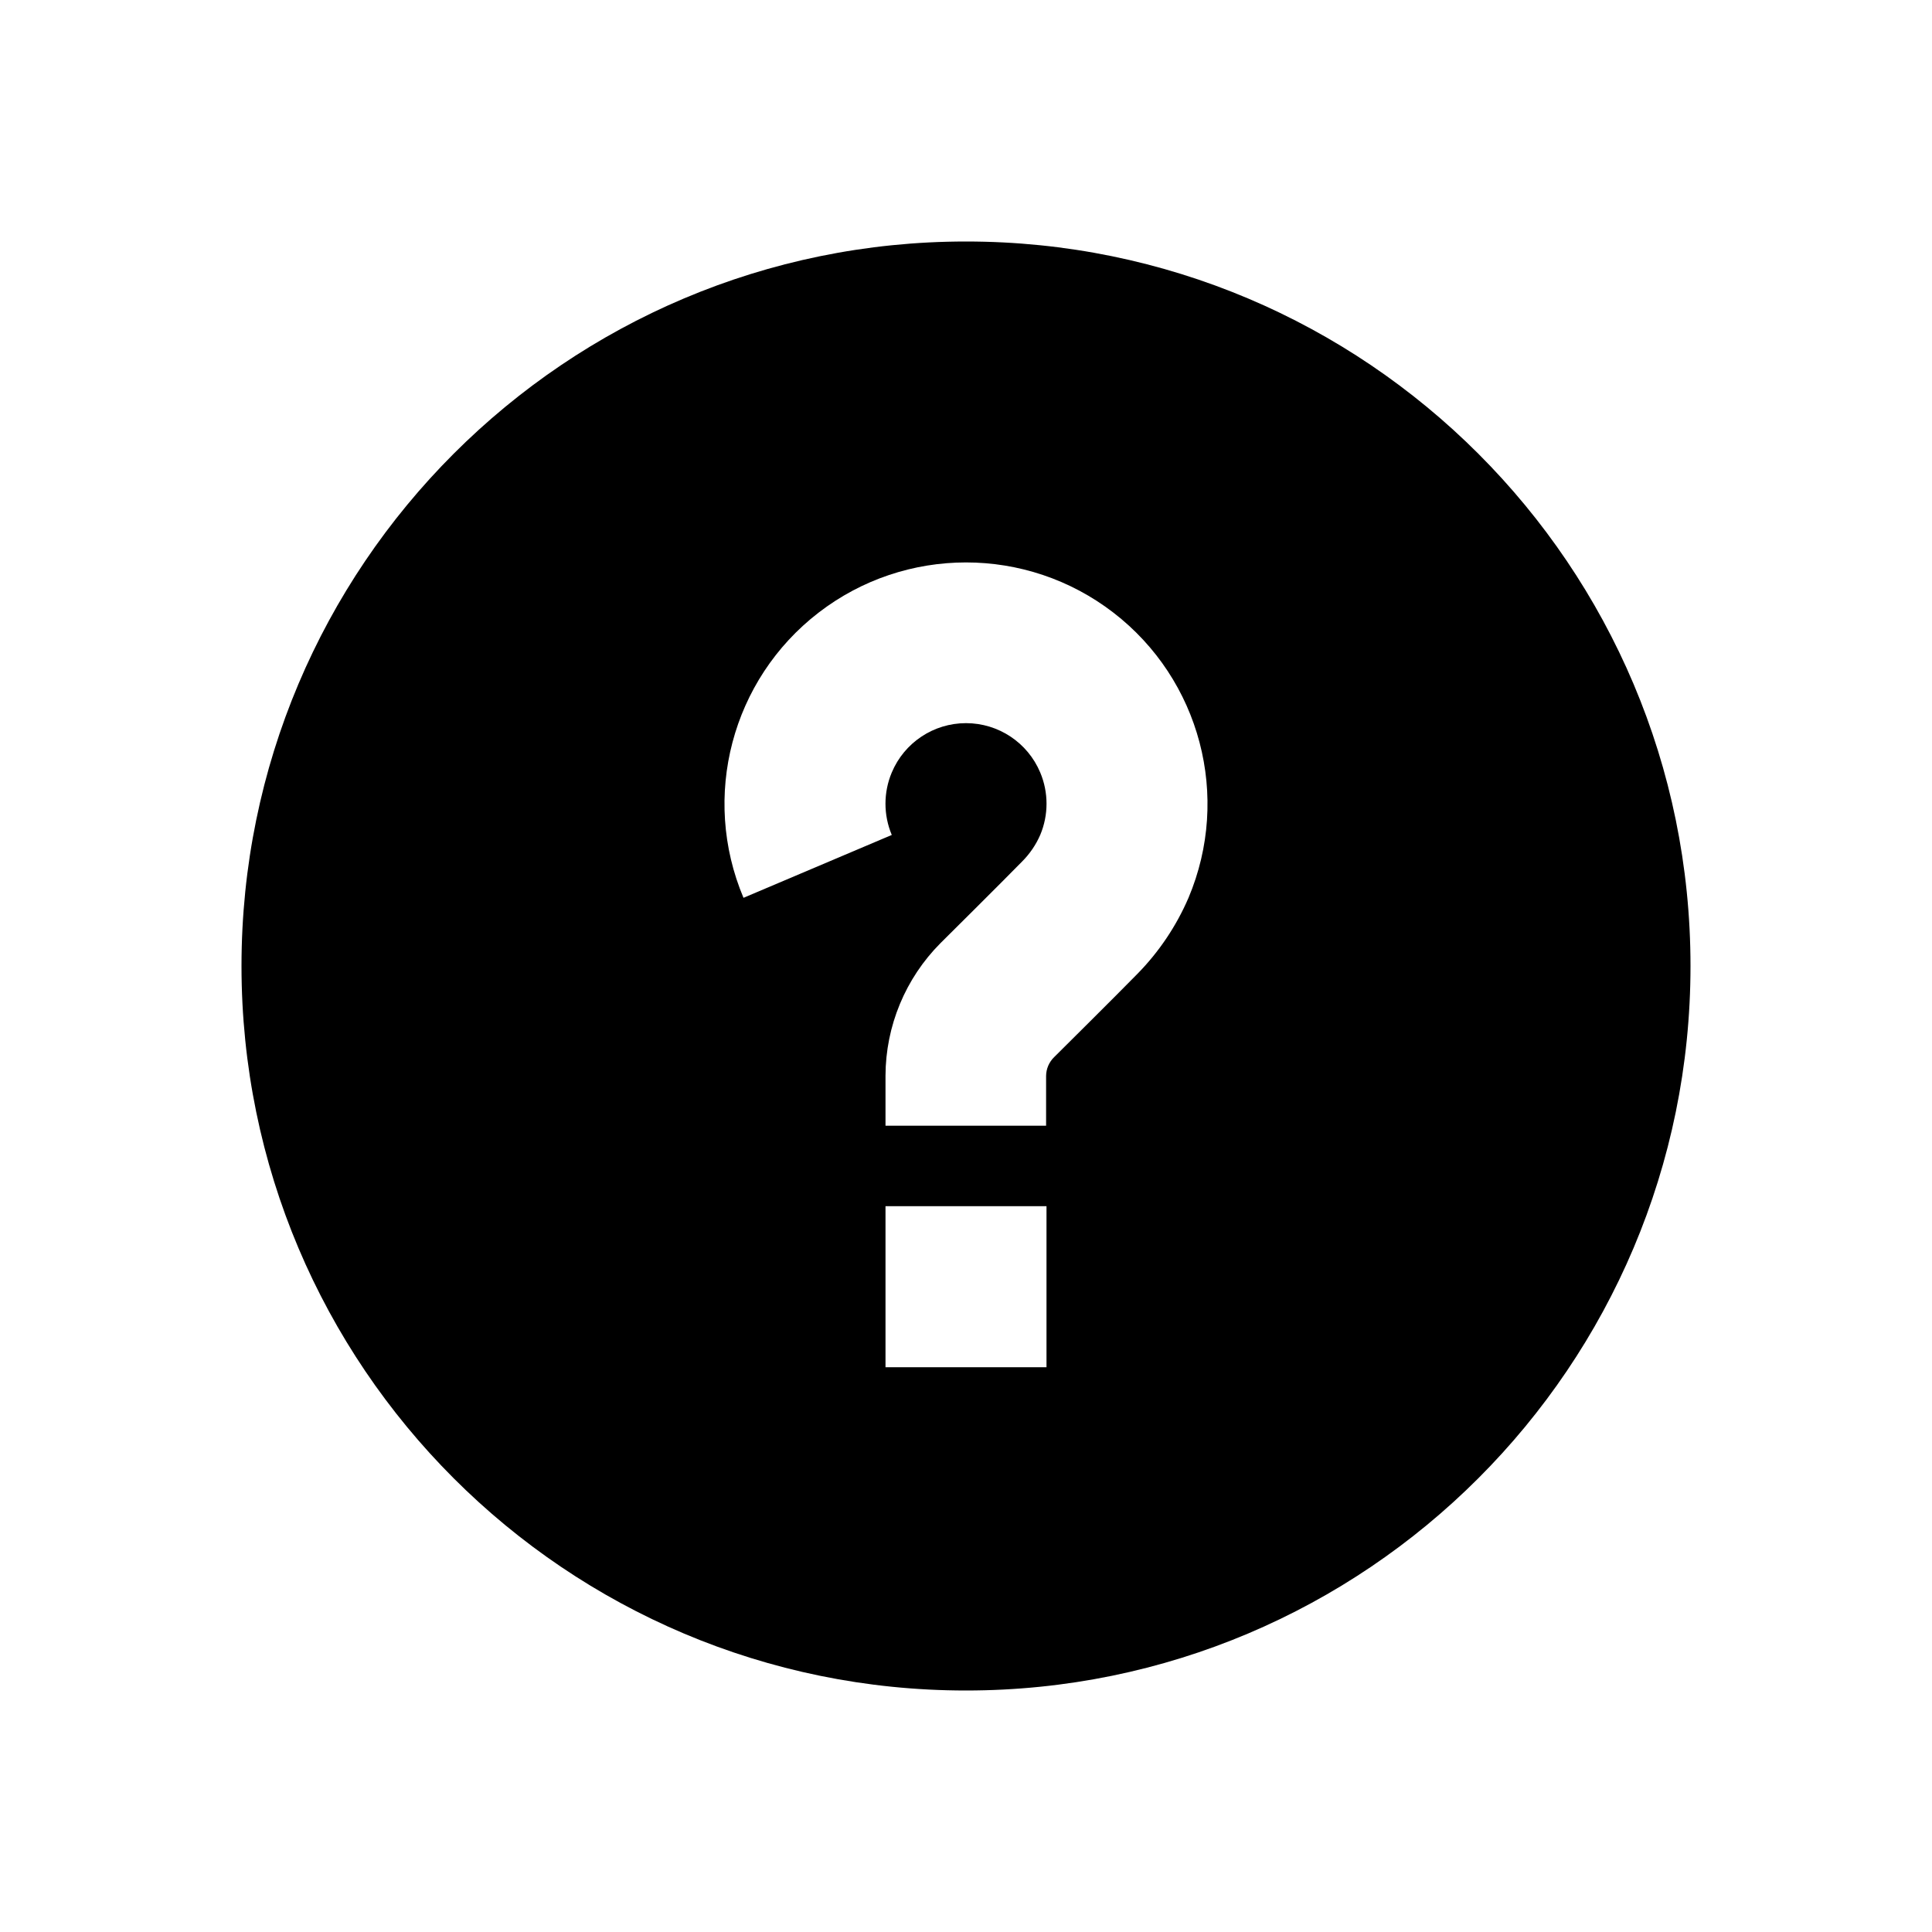
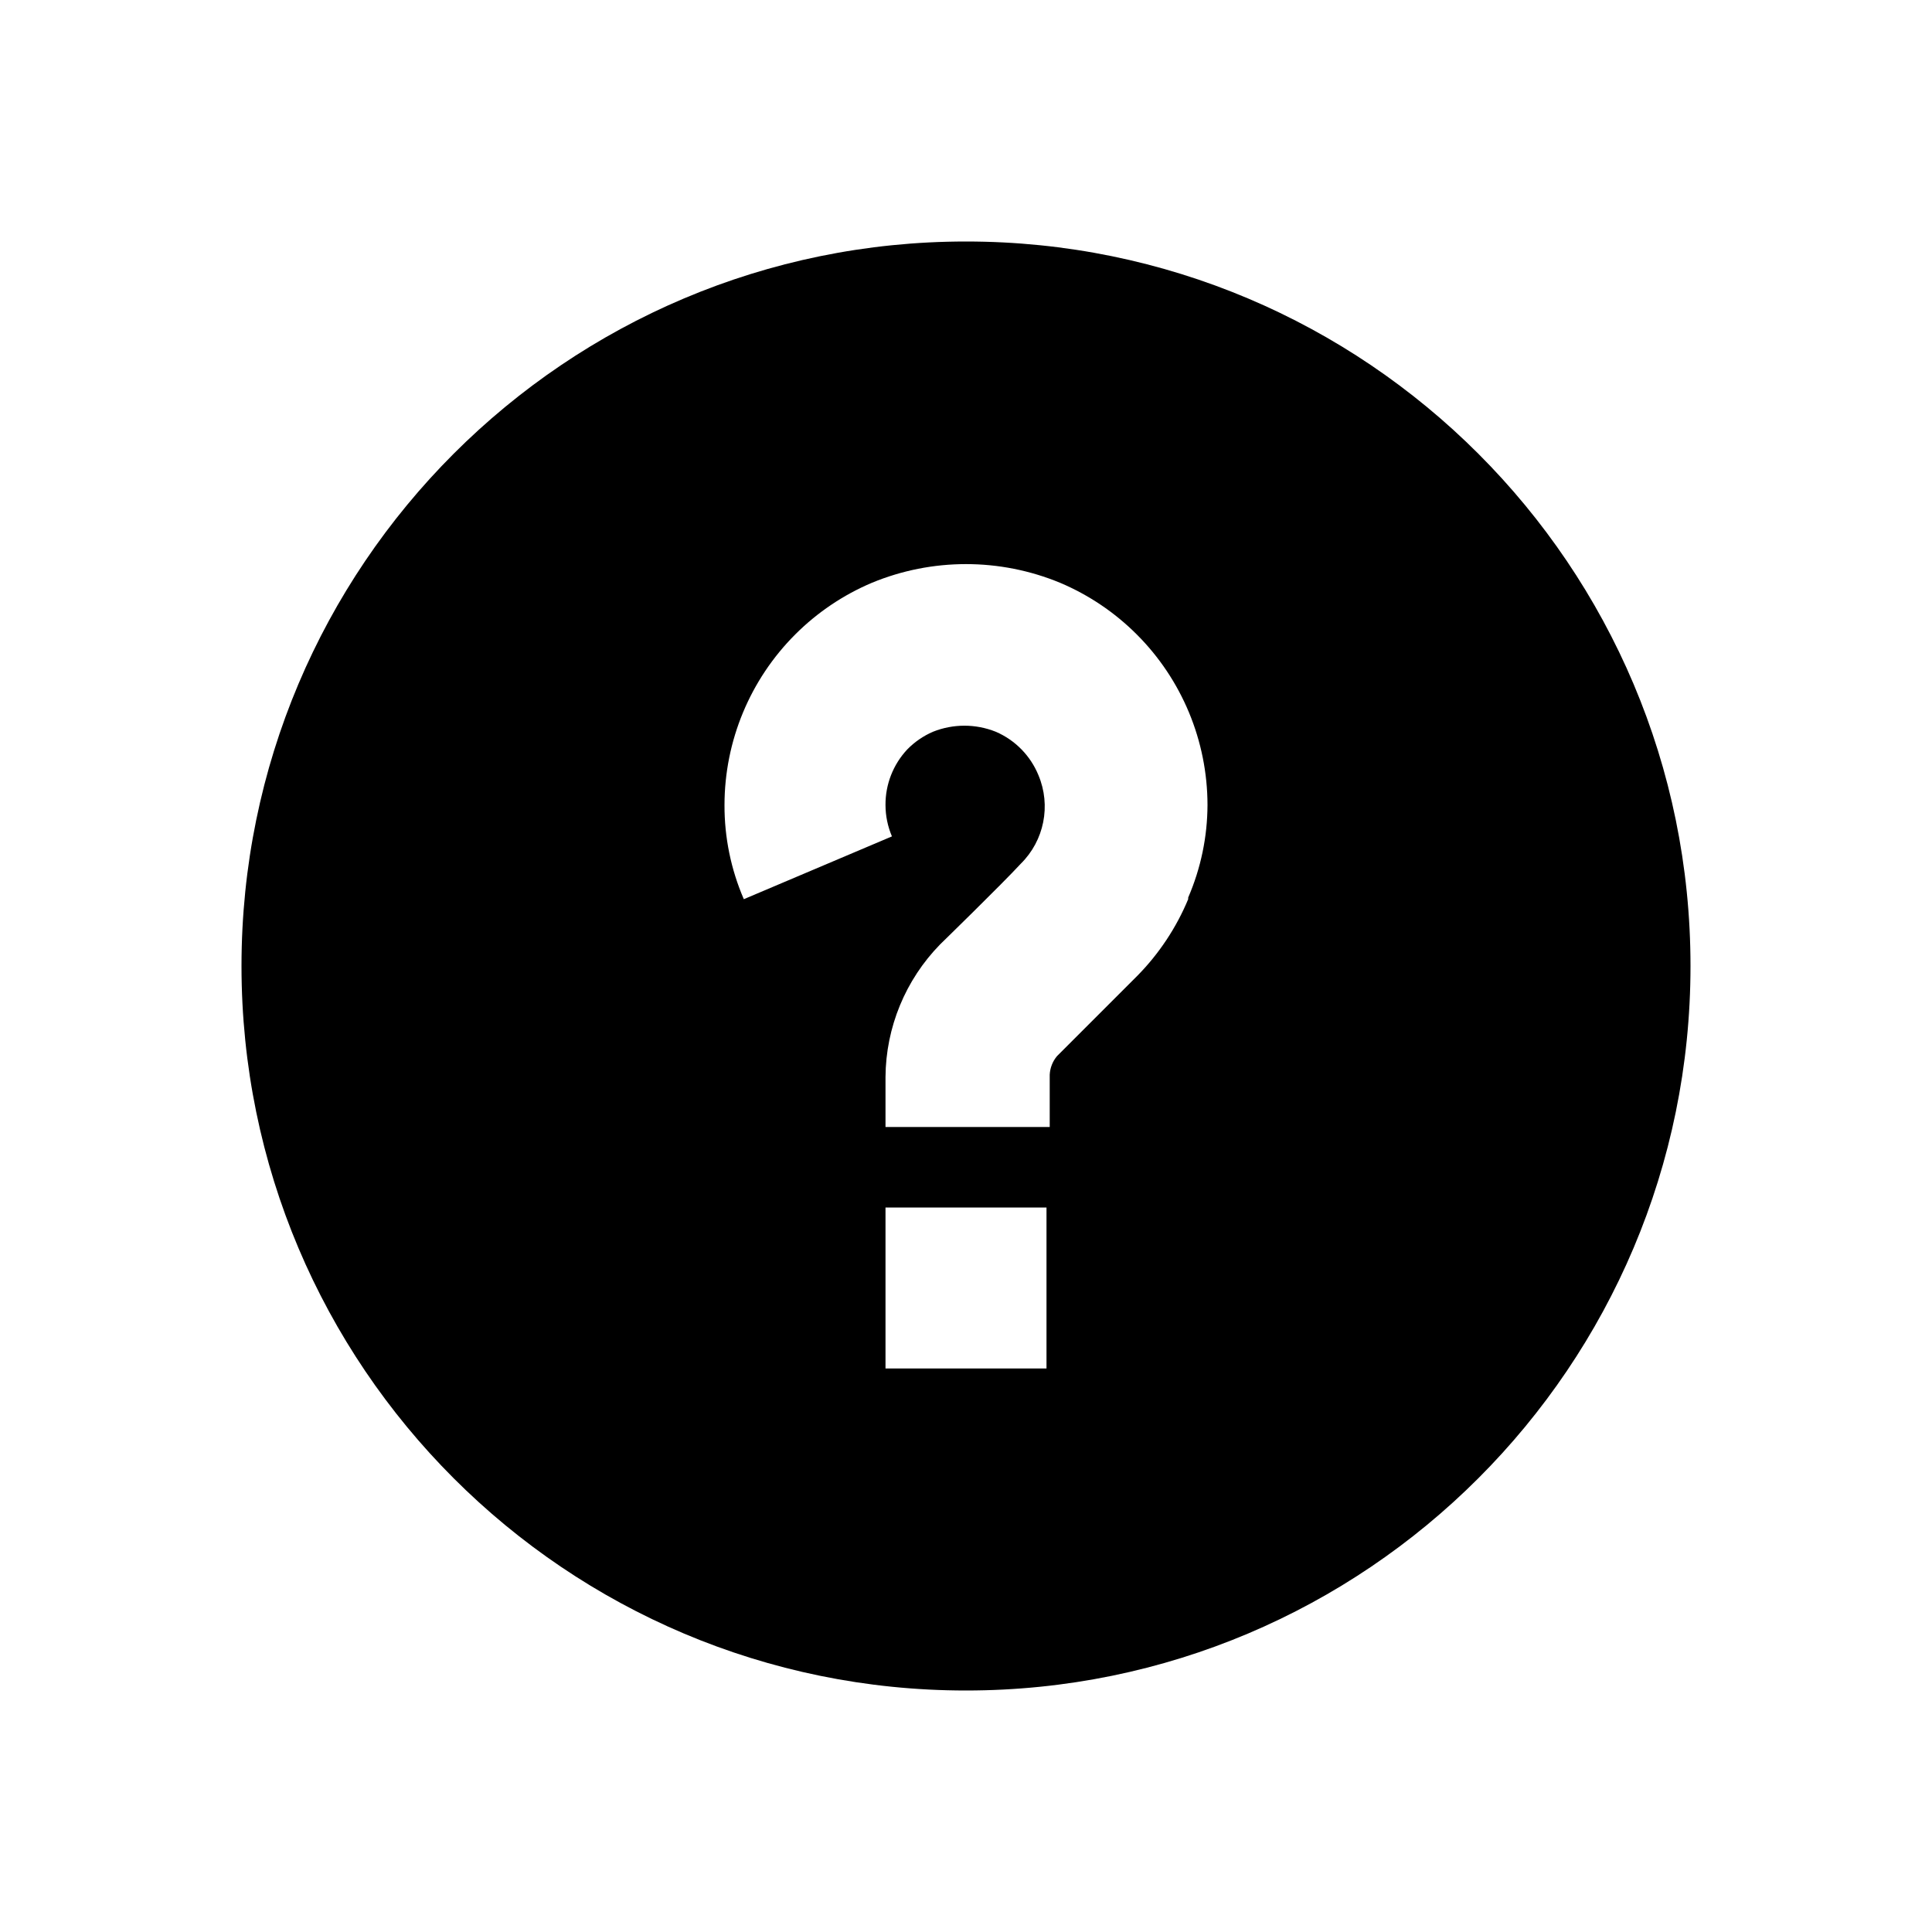
<svg xmlns="http://www.w3.org/2000/svg" viewBox="0 0 24 24">
-   <path d="M12,3a9,9,0,1,0,9,9A9,9,0,0,0,12,3Zm1,13.984H11v-2h2Zm1.764-5.831a3.1,3.1,0,0,1-.634.944c-.256.262-1.035,1.035-1.035,1.035a.33.33,0,0,0-.1.233v.619H11v-.619a2.345,2.345,0,0,1,.684-1.65s.765-.759,1.015-1.015a1.074,1.074,0,0,0,.223-.328,1,1,0,0,0,0-.776,1,1,0,0,0-1.844,0,1,1,0,0,0,0,.776l-1.842.781a3,3,0,1,1,5.528,0Z" />
+   <path d="M12,3a9,9,0,1,0,9,9A9,9,0,0,0,12,3Zm1,14H11V15h2Zm1.76-5.83a3,3,0,0,1-.63.95l-1,1a.39.39,0,0,0-.09.23V14H11v-.62a2.38,2.38,0,0,1,.68-1.65s.77-.75,1-1a1,1,0,0,0,.22-1.1,1,1,0,0,0-.21-.32,1,1,0,0,0-.32-.22,1.05,1.05,0,0,0-.78,0,1,1,0,0,0-.32.22A1,1,0,0,0,11,10a1,1,0,0,0,.08.39l-1.84.78A2.92,2.92,0,0,1,9,10a3,3,0,0,1,.88-2.12,3,3,0,0,1,.95-.64,3.06,3.06,0,0,1,2.34,0,3,3,0,0,1,.95.64A3,3,0,0,1,15,10,2.92,2.92,0,0,1,14.76,11.15Z" />
</svg>
